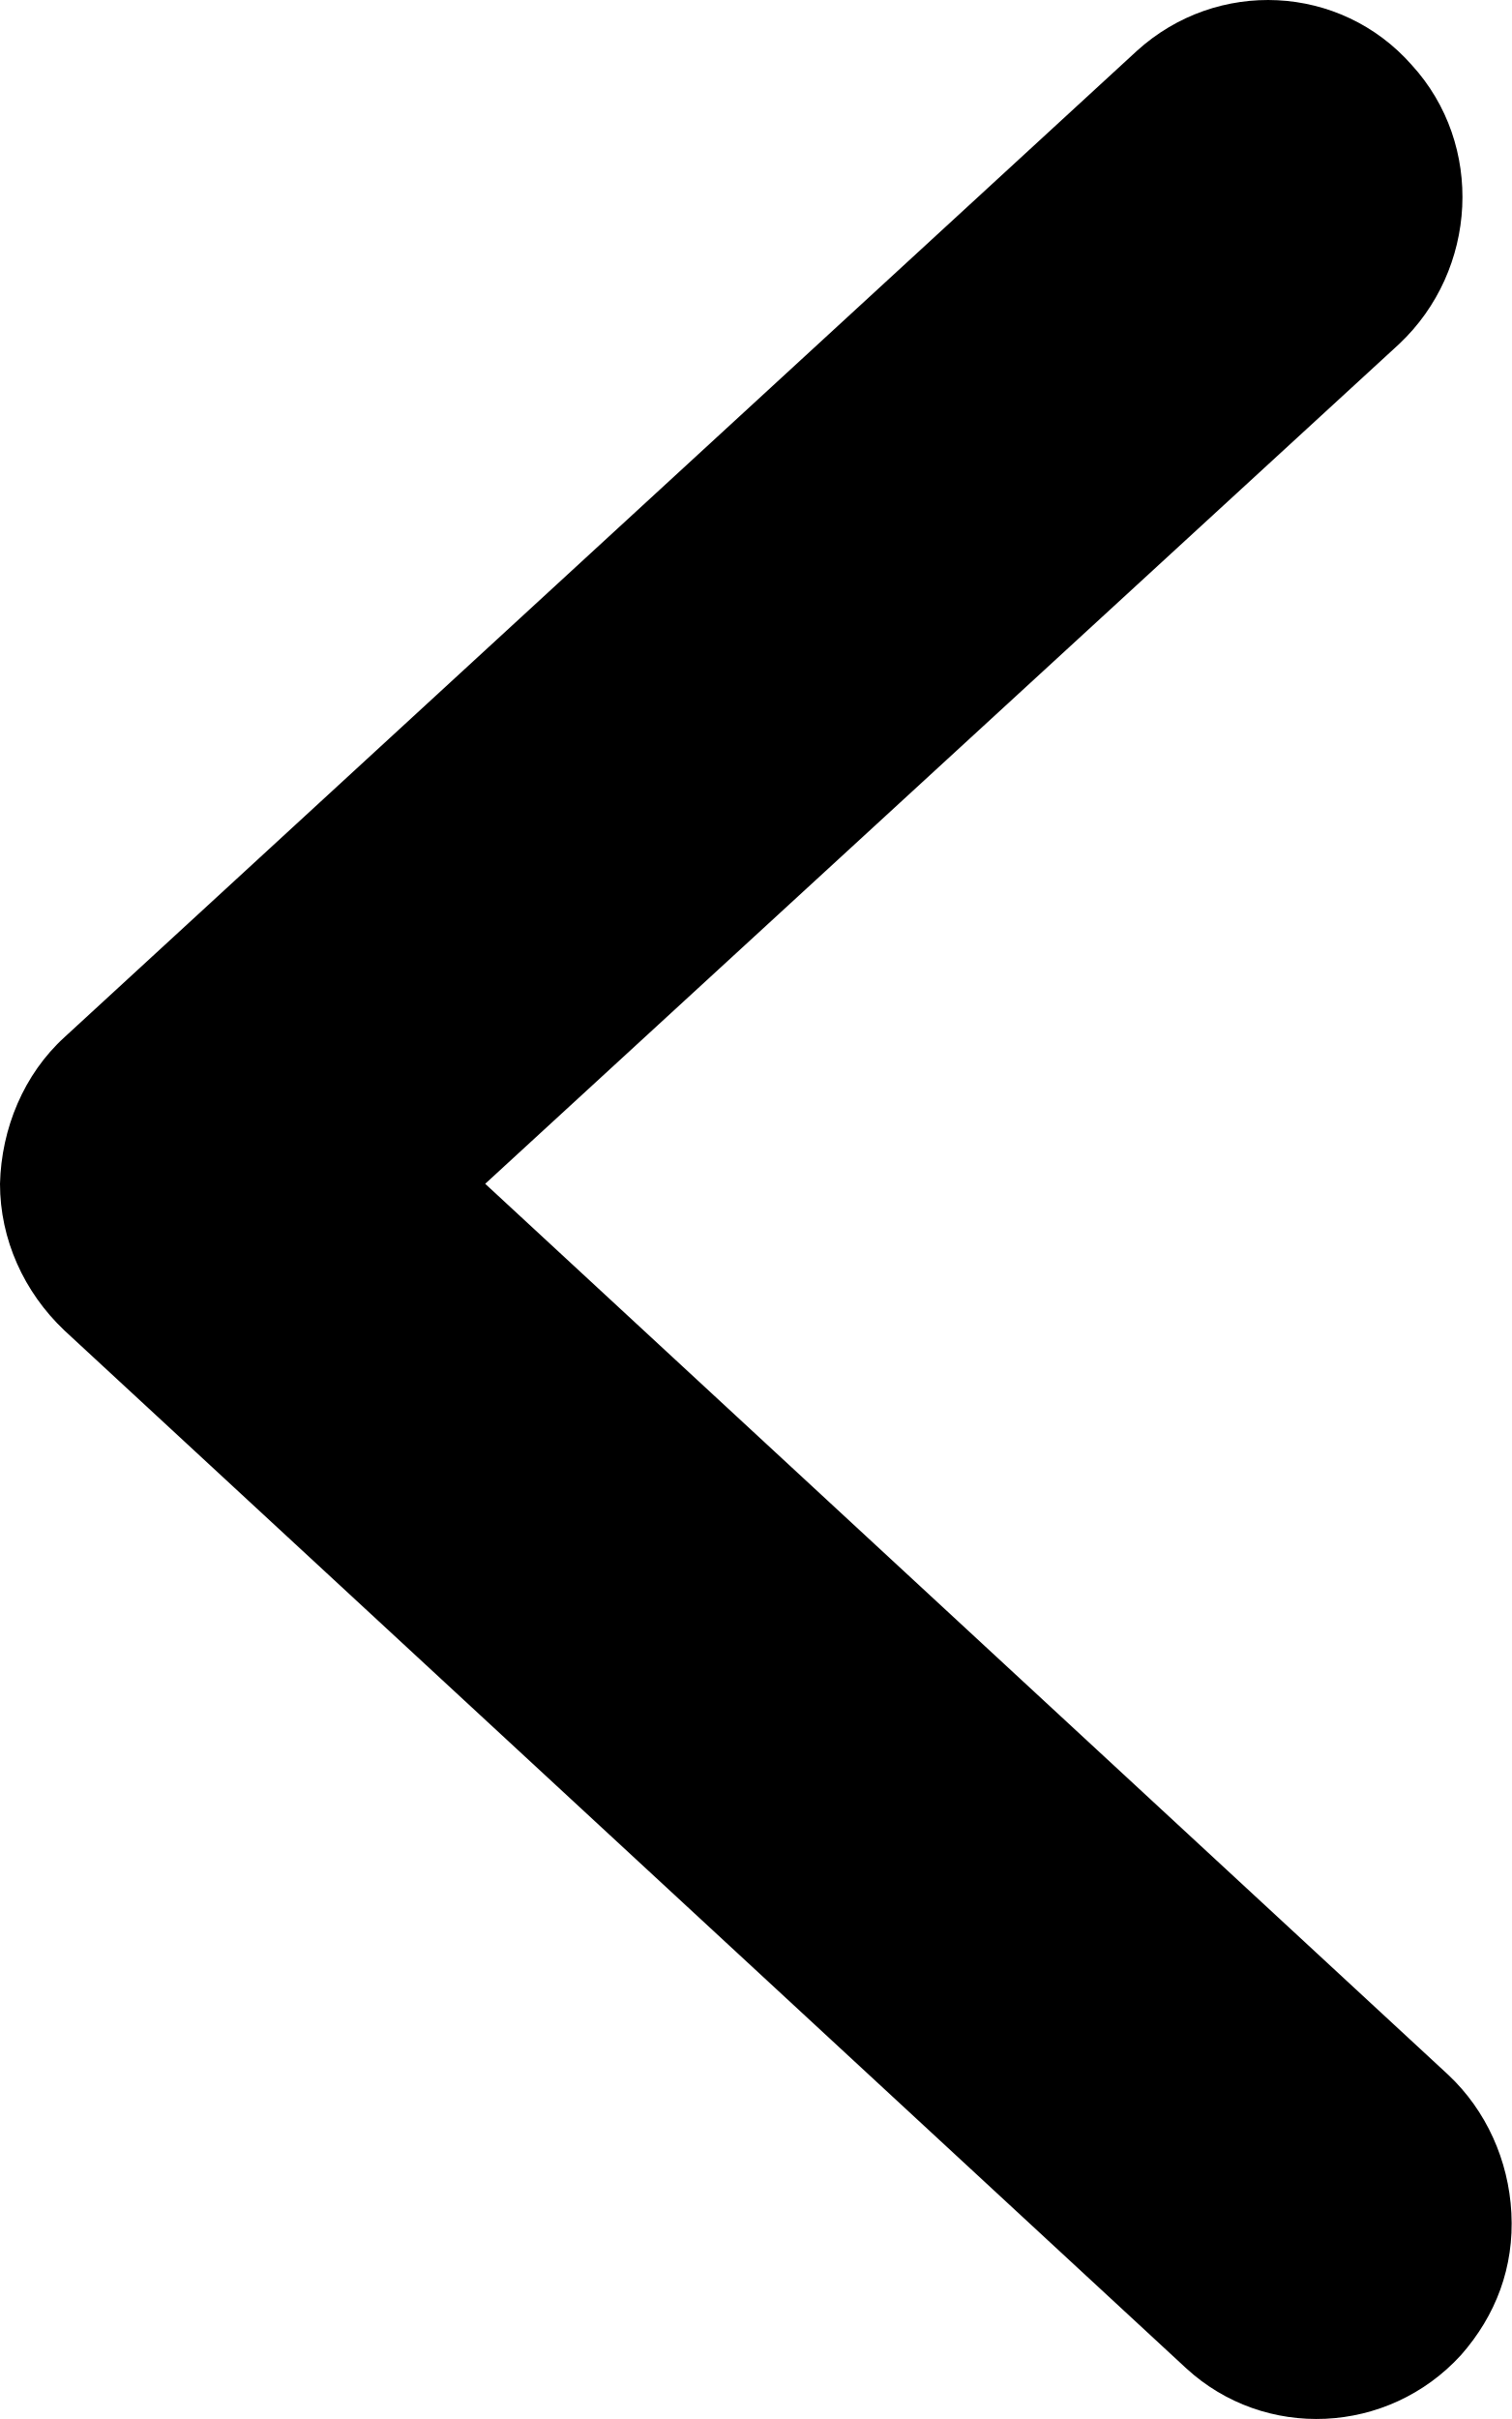
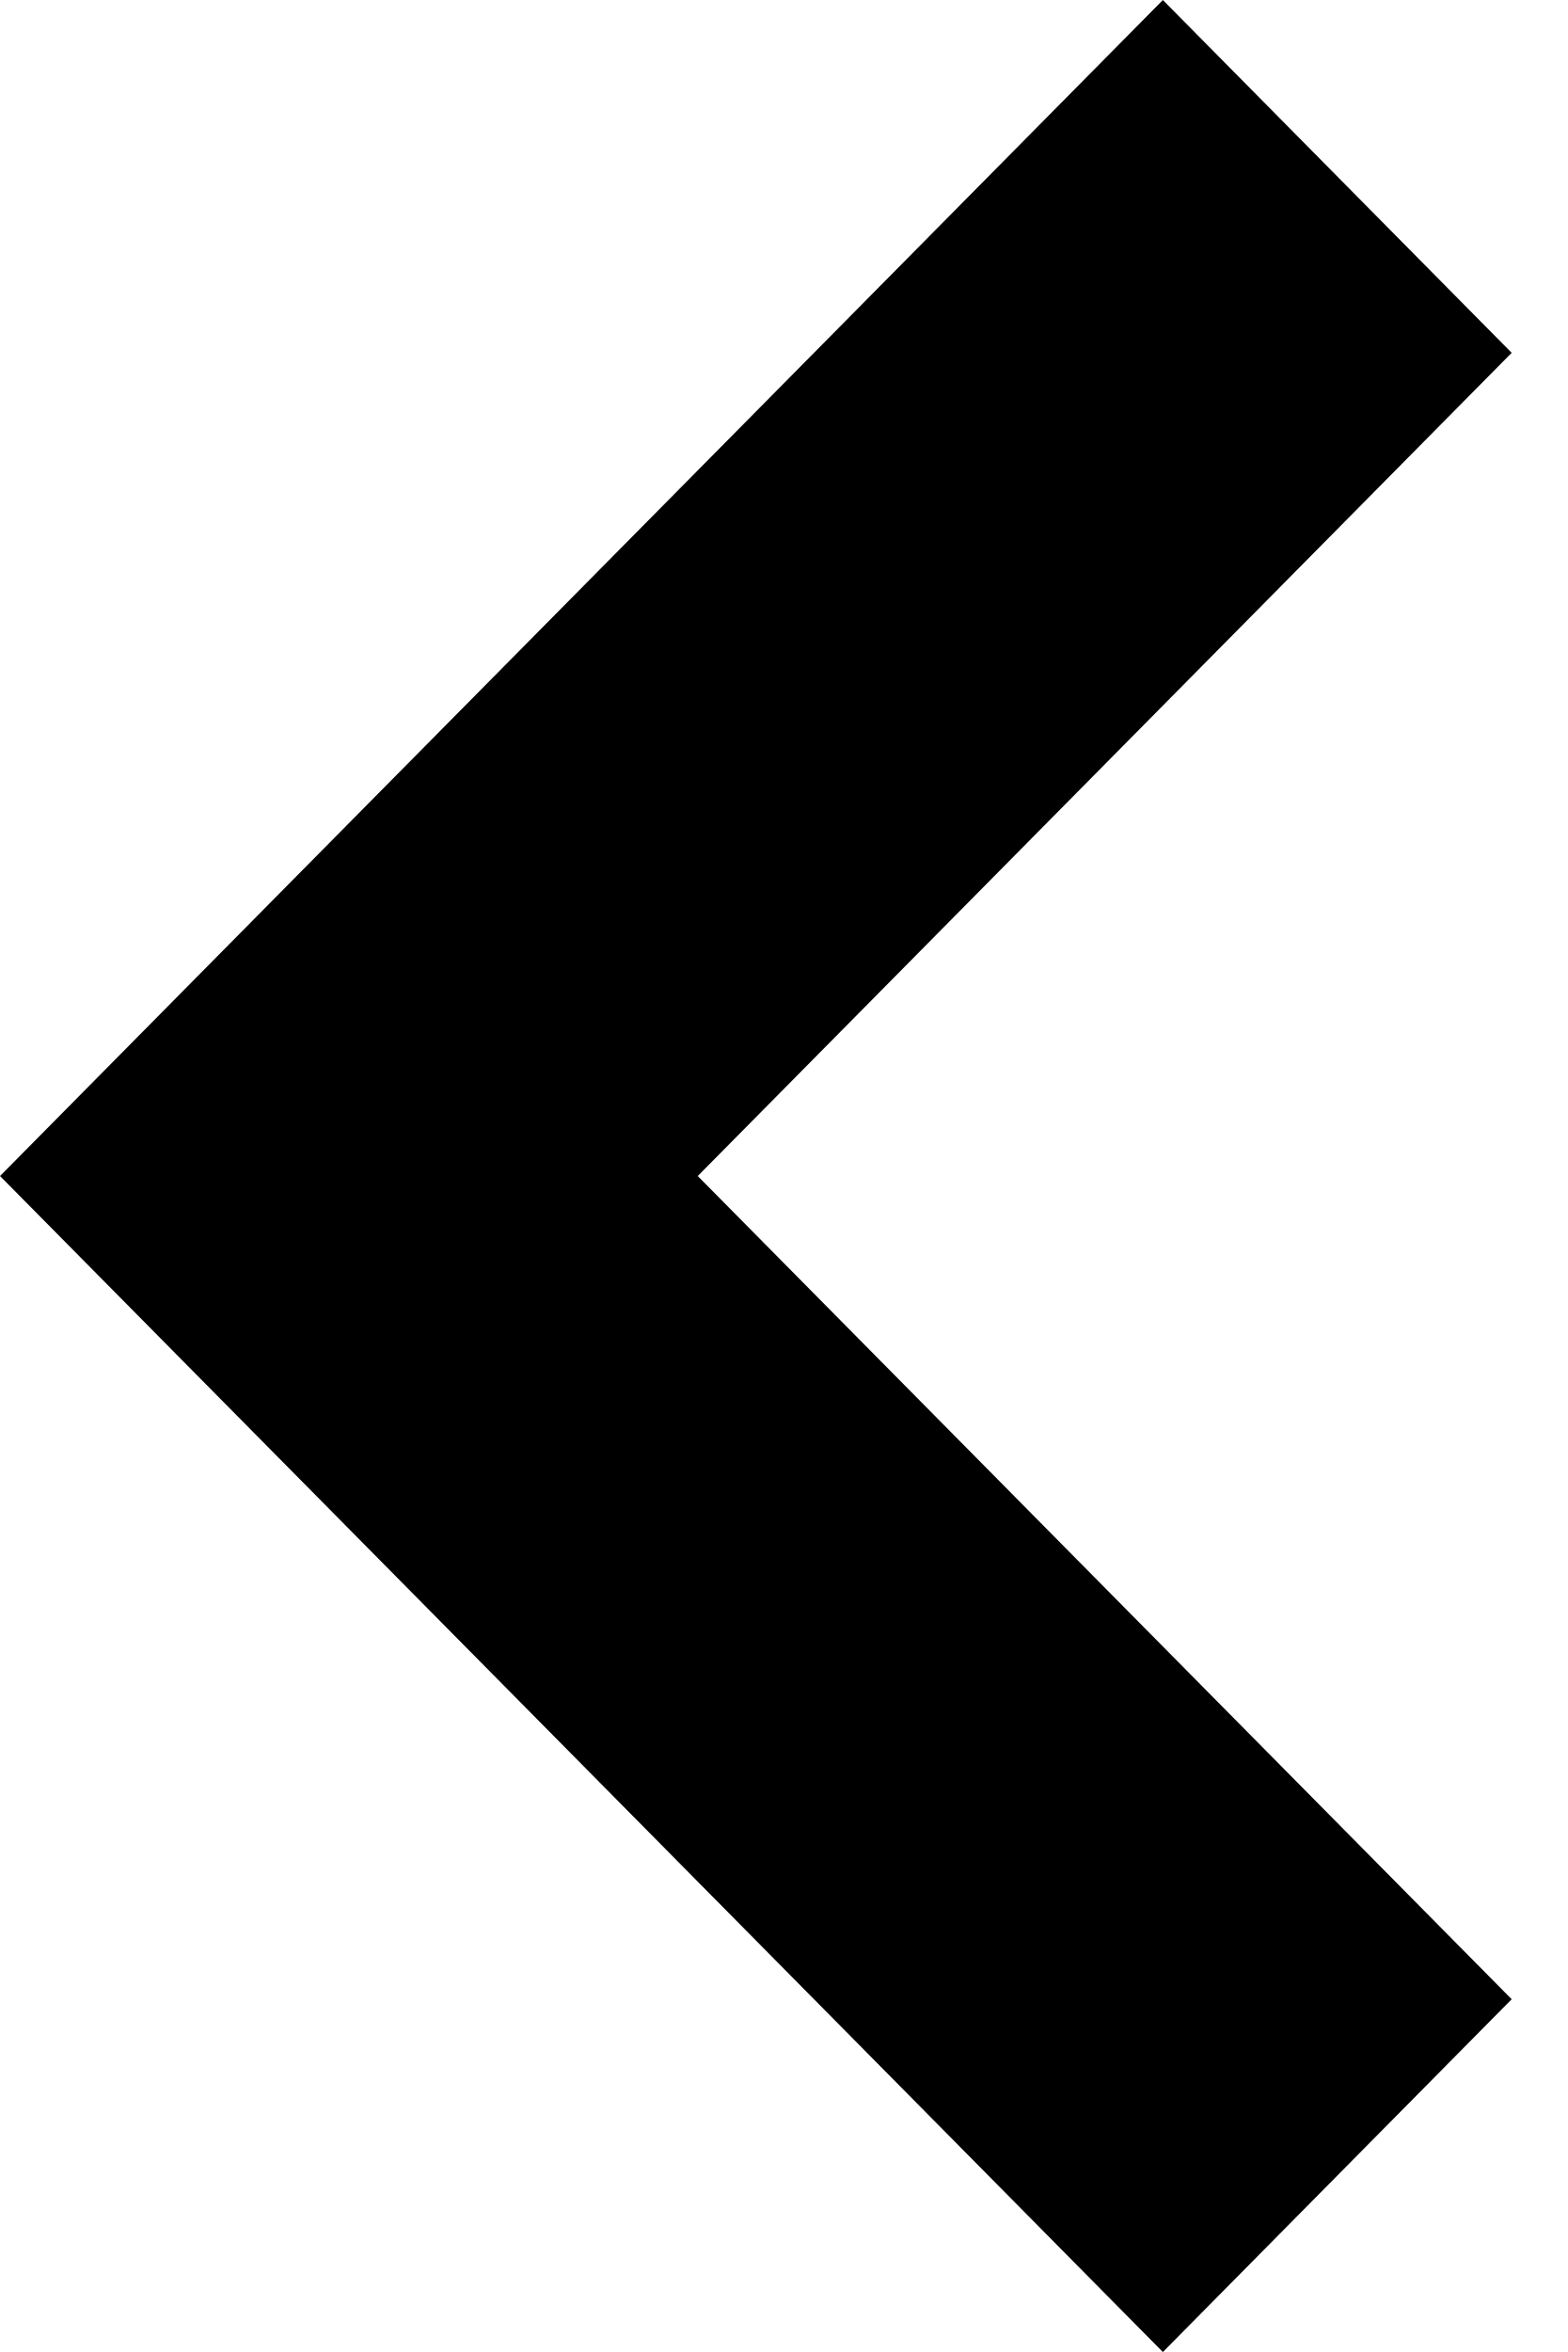
- <svg xmlns="http://www.w3.org/2000/svg" width="160px" height="256px" fill="#000000" viewBox="0 0 160 256" version="1.1">
-   <path d="M125.536,250.608 L6.816,140.8 C2.528,136.736 0,131.152 0,125.28 C0.144,119.408 2.528,113.68 6.832,109.76 L120.352,5.376 C128.816,-2.304 141.872,-1.712 149.44,6.88 C157.152,15.312 156.416,28.576 148.112,36.4 L51.36,125.28 L153.312,219.584 C157.312,223.344 159.696,228.624 159.984,234.192 C160.288,239.92 158.352,245.04 154.64,249.248 C146.912,257.696 133.856,258.288 125.536,250.608 L125.536,250.608 Z" id="Path" />
+ <svg xmlns="http://www.w3.org/2000/svg" width="16px" height="24px" viewBox="0 0 16 24" version="1.1">
+   <polygon id="Path" transform="translate(7.714286, 12) rotate(-90) translate(-7.714286, -12) " points="11.314 7.846 19.714 16.154 16.114 19.714 7.714 11.407 -0.686 19.714 -4.286 16.154 7.714 4.286" />
</svg>
